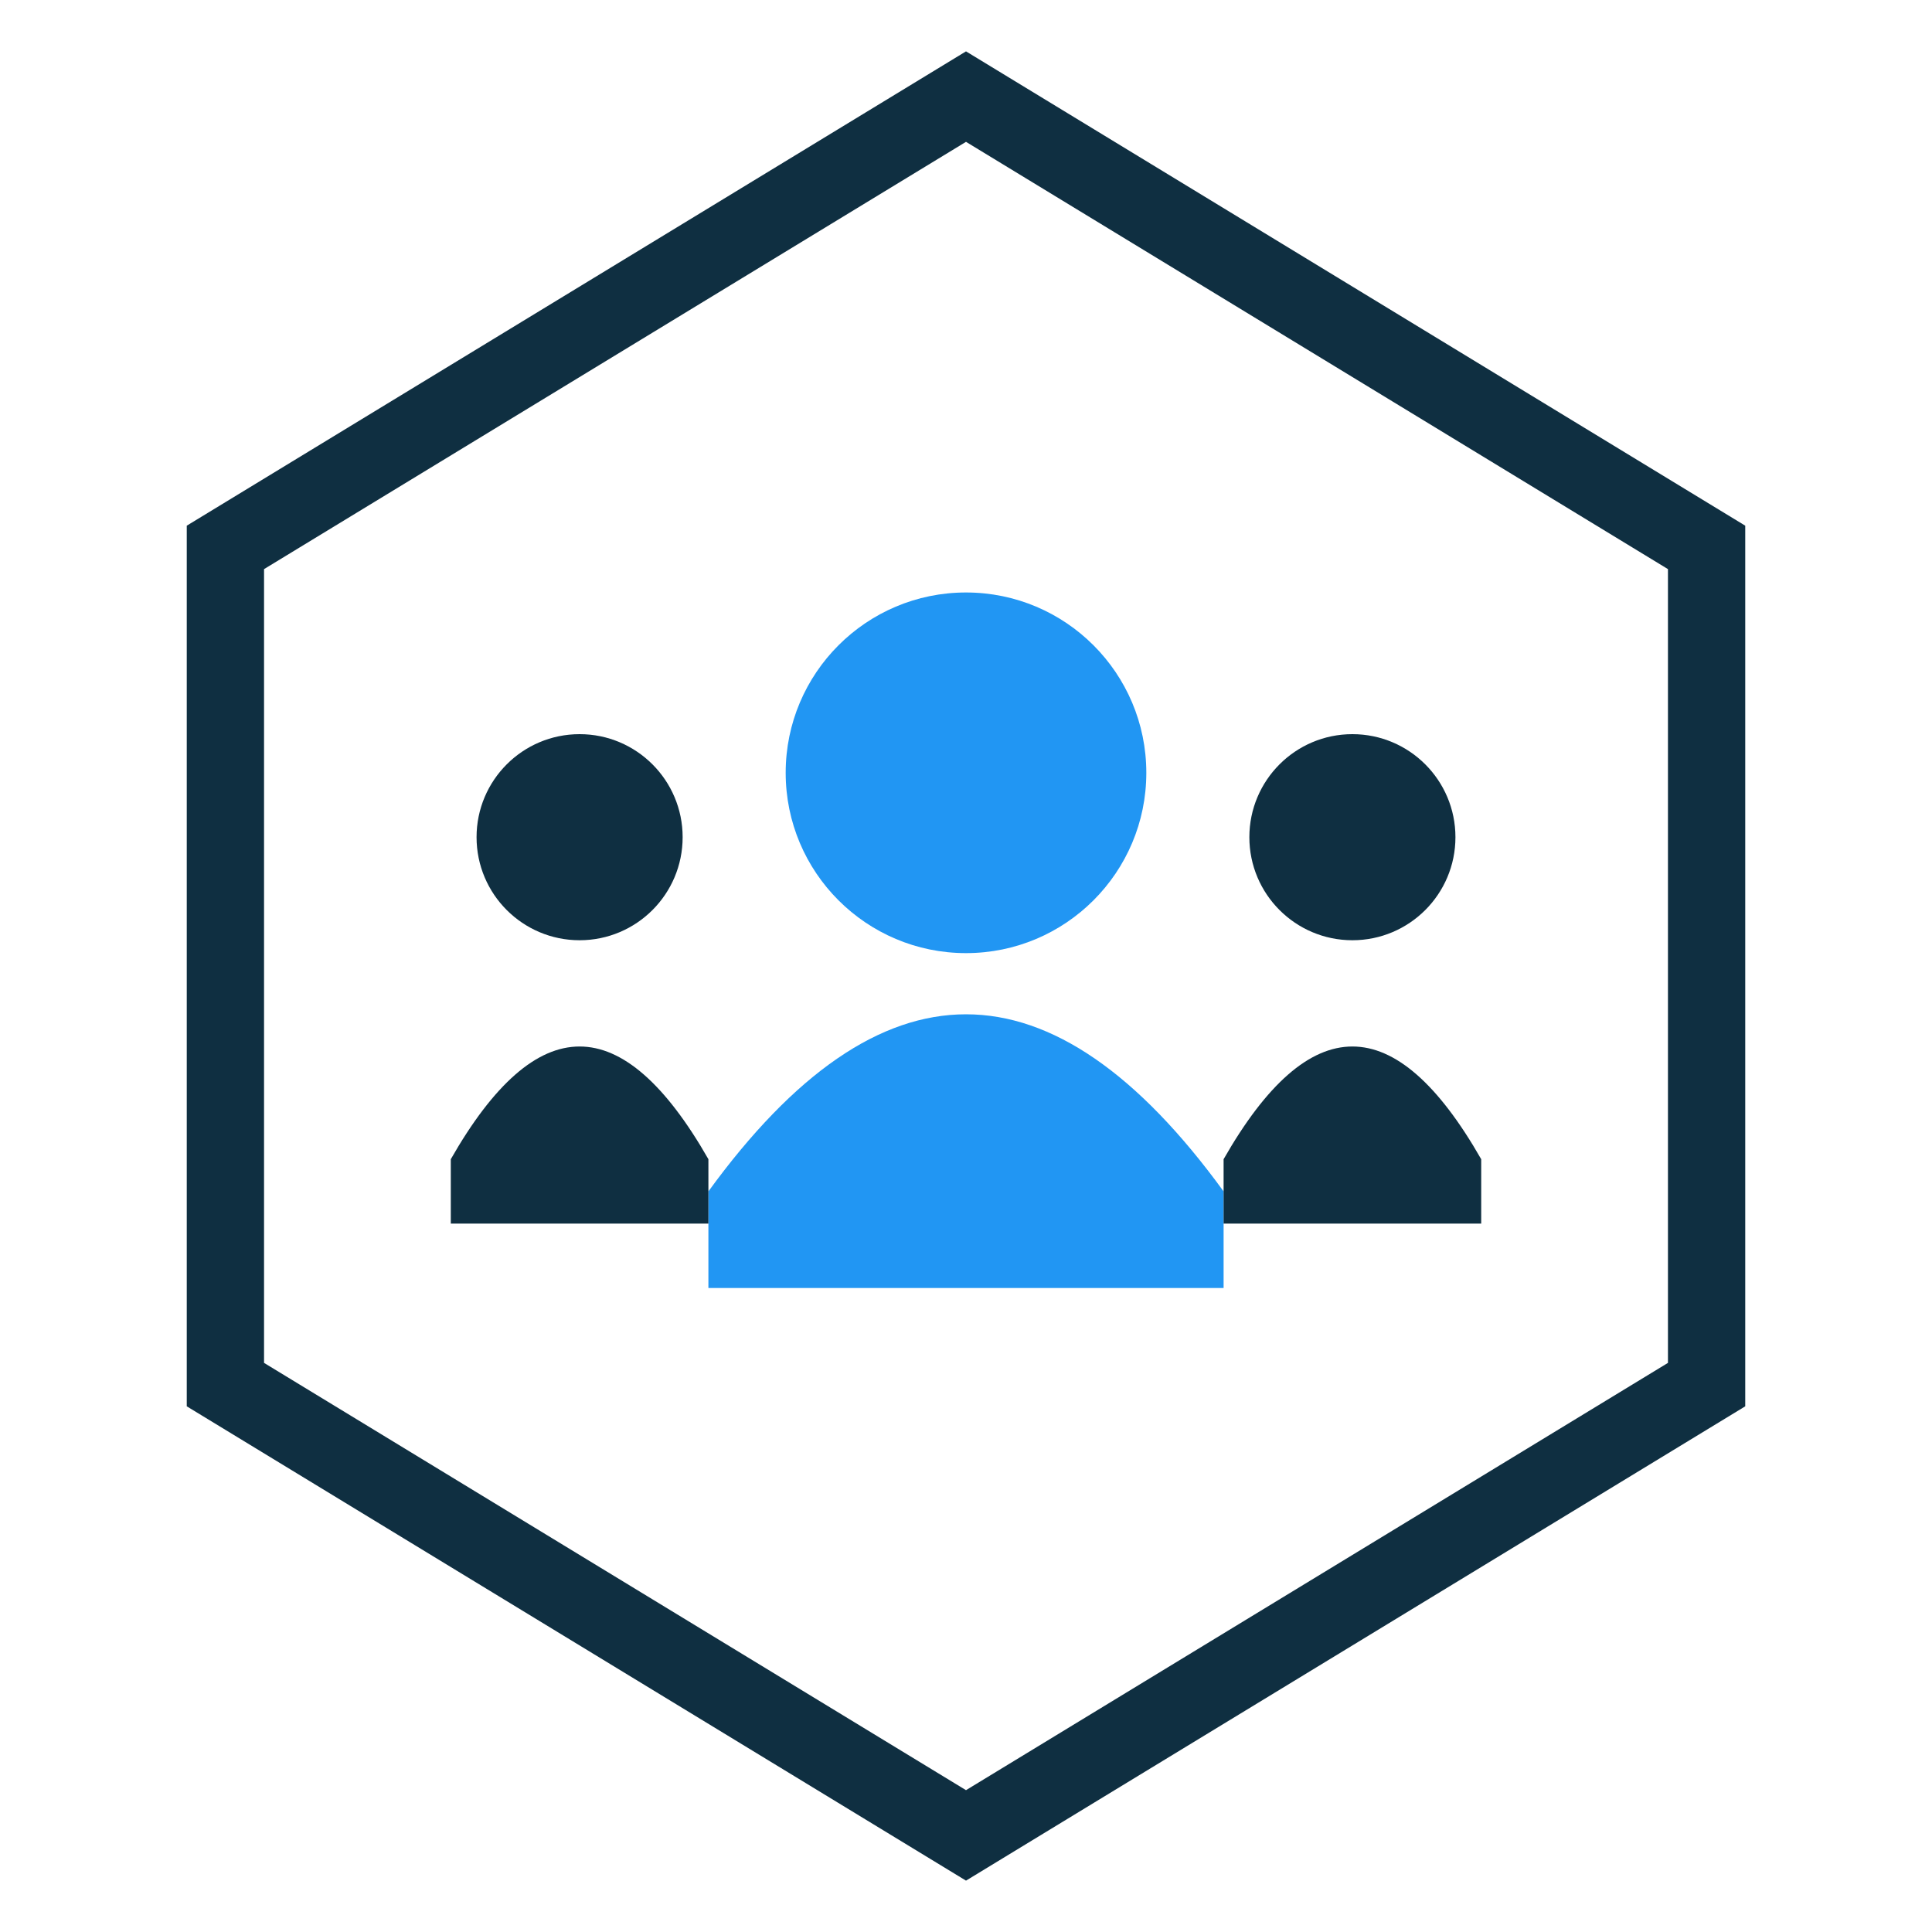
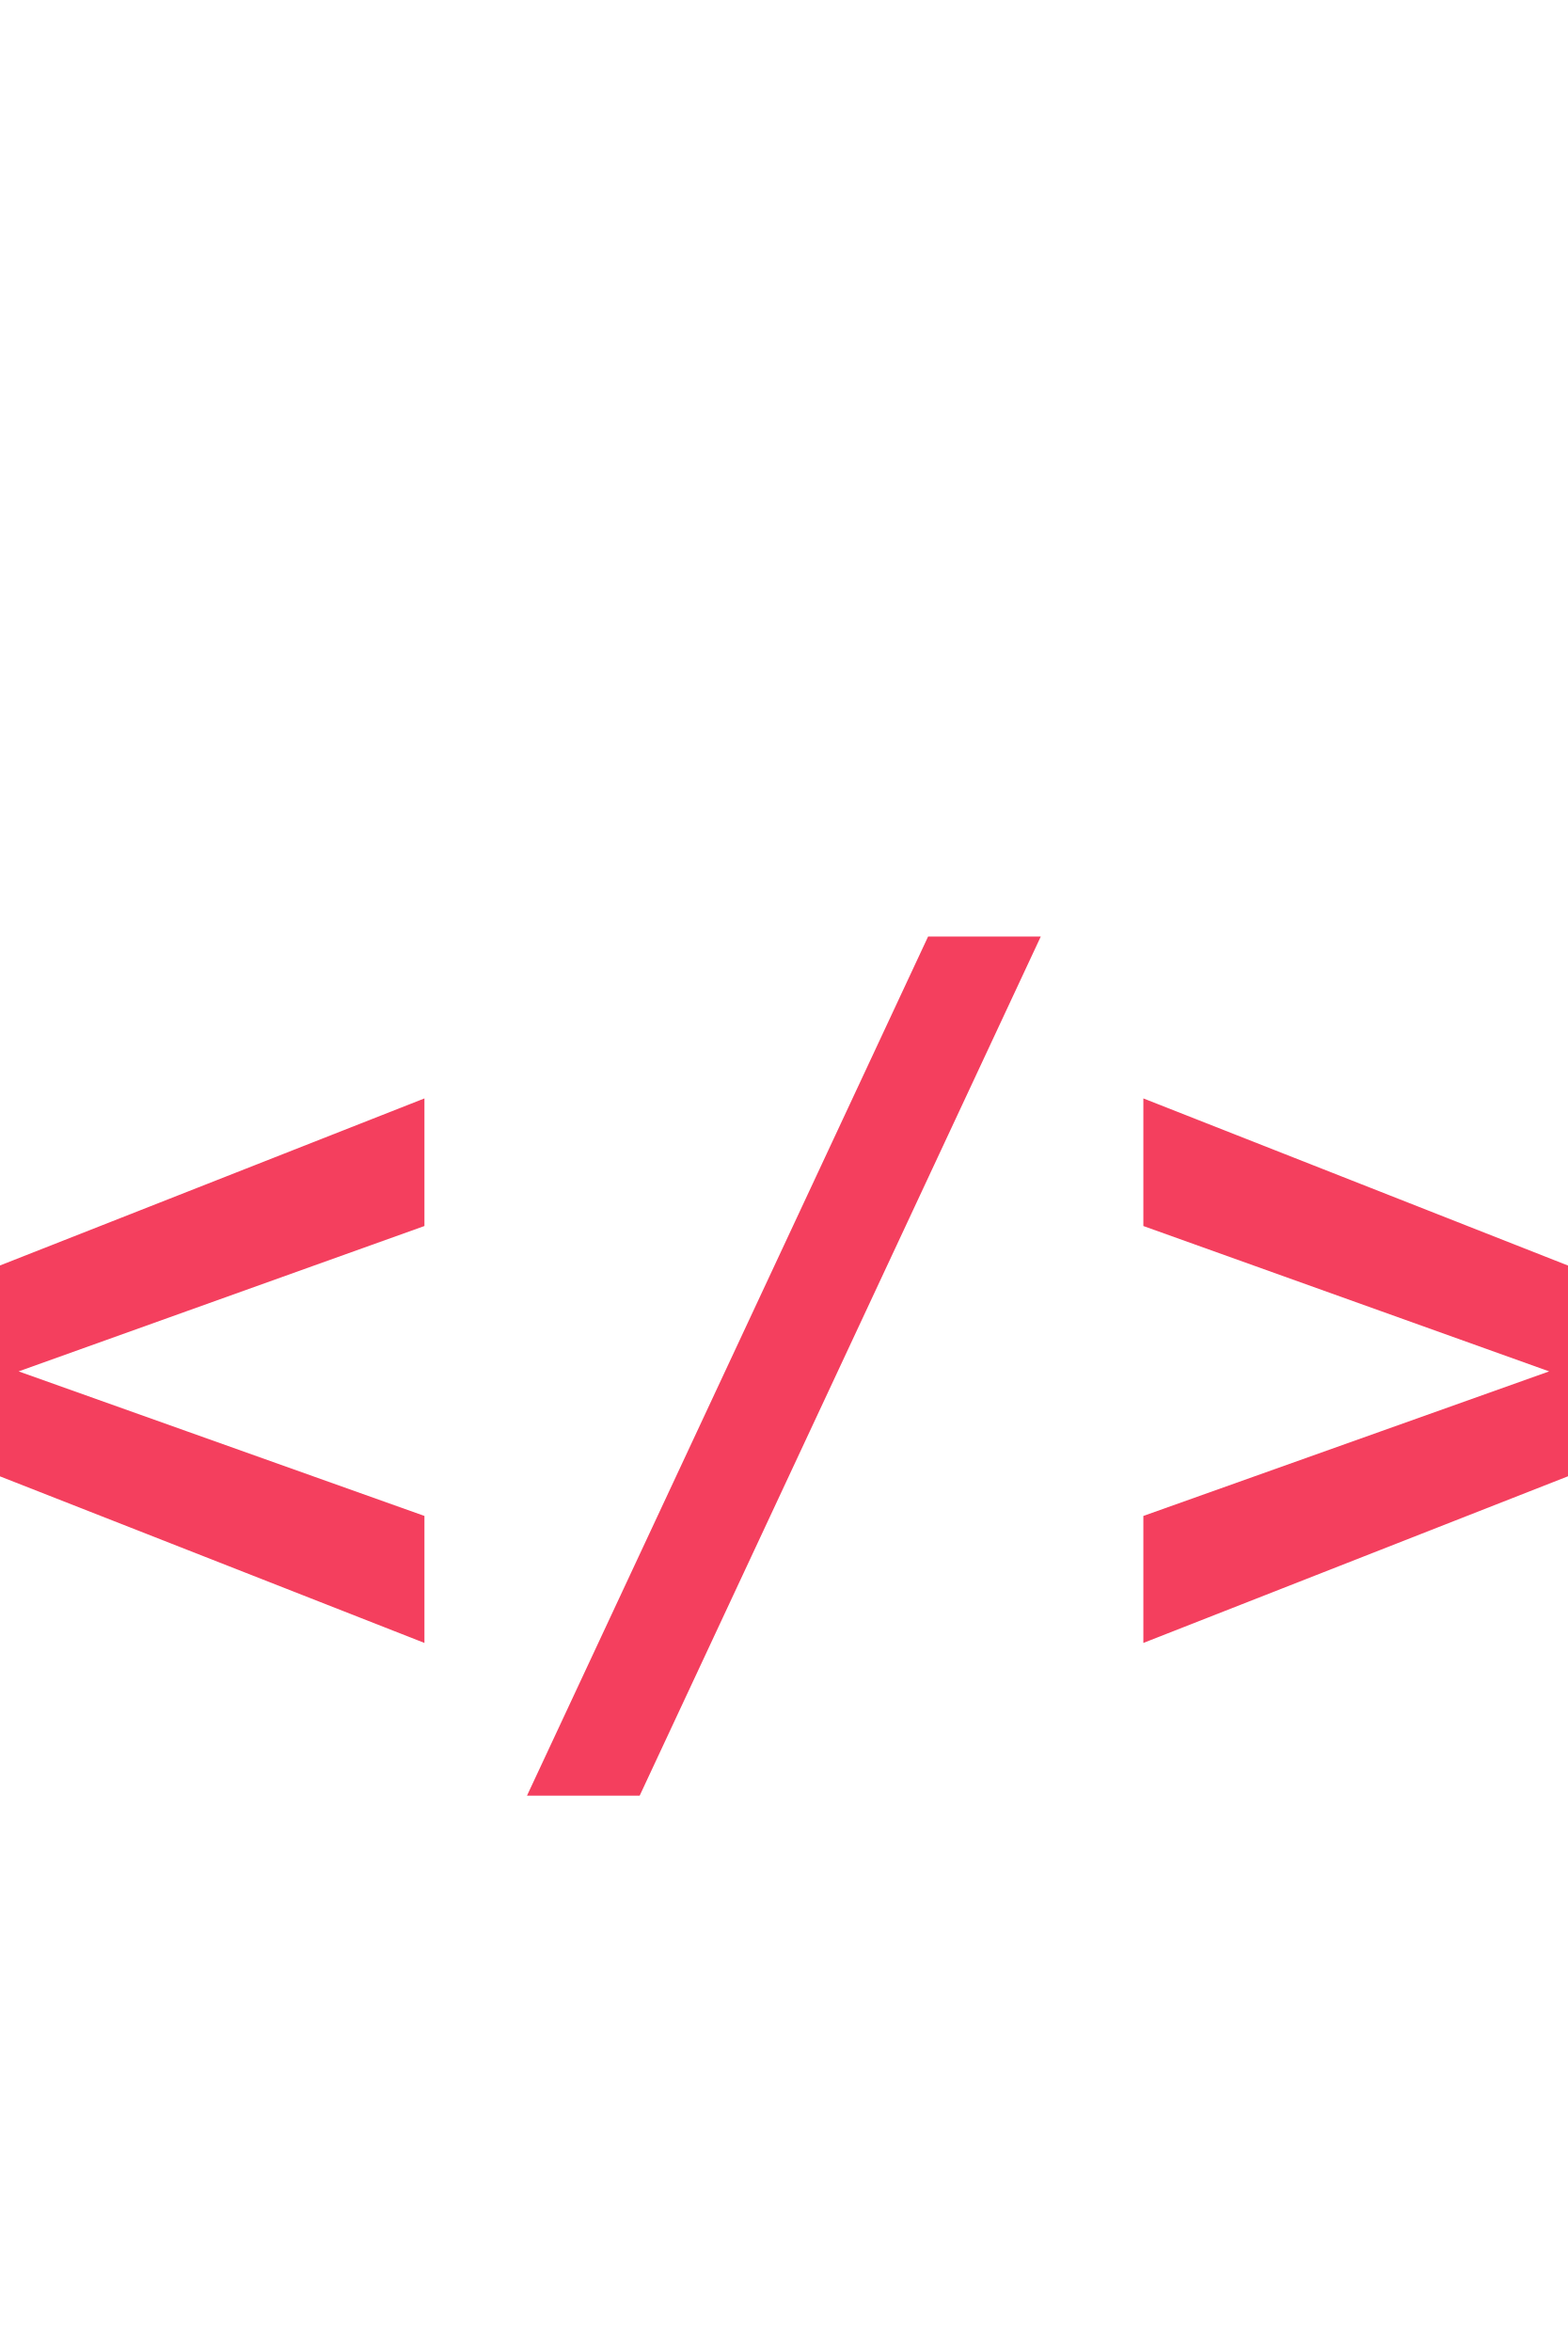
- <svg xmlns="http://www.w3.org/2000/svg" width="300" height="300" viewBox="0 0 300 300">
-   <polygon points="150,15 265,85 265,215 150,285 35,215 35,85" fill="none" stroke="#0f2f41" stroke-width="12" />
-   <circle cx="150" cy="120" r="28" fill="#2196f3" />
-   <path d="M110,185 q40,-55 80,0 v15 h-80 z" fill="#2196f3" />
-   <circle cx="90" cy="130" r="16" fill="#0f2f41" />
-   <path d="M70,180 q20,-35 40,0 v10 h-40 z" fill="#0f2f41" />
-   <circle cx="210" cy="130" r="16" fill="#0f2f41" />
-   <path d="M190,180 q20,-35 40,0 v10 h-40 z" fill="#0f2f41" />
+ <svg xmlns="http://www.w3.org/2000/svg" width="120" height="180" viewBox="0 0 120 160">
+   <text x="60" y="120" font-family="monospace" font-size="80" font-weight="bold" text-anchor="middle" fill="#f43f5e">
+     &lt;/&gt;
+   </text>
</svg>
